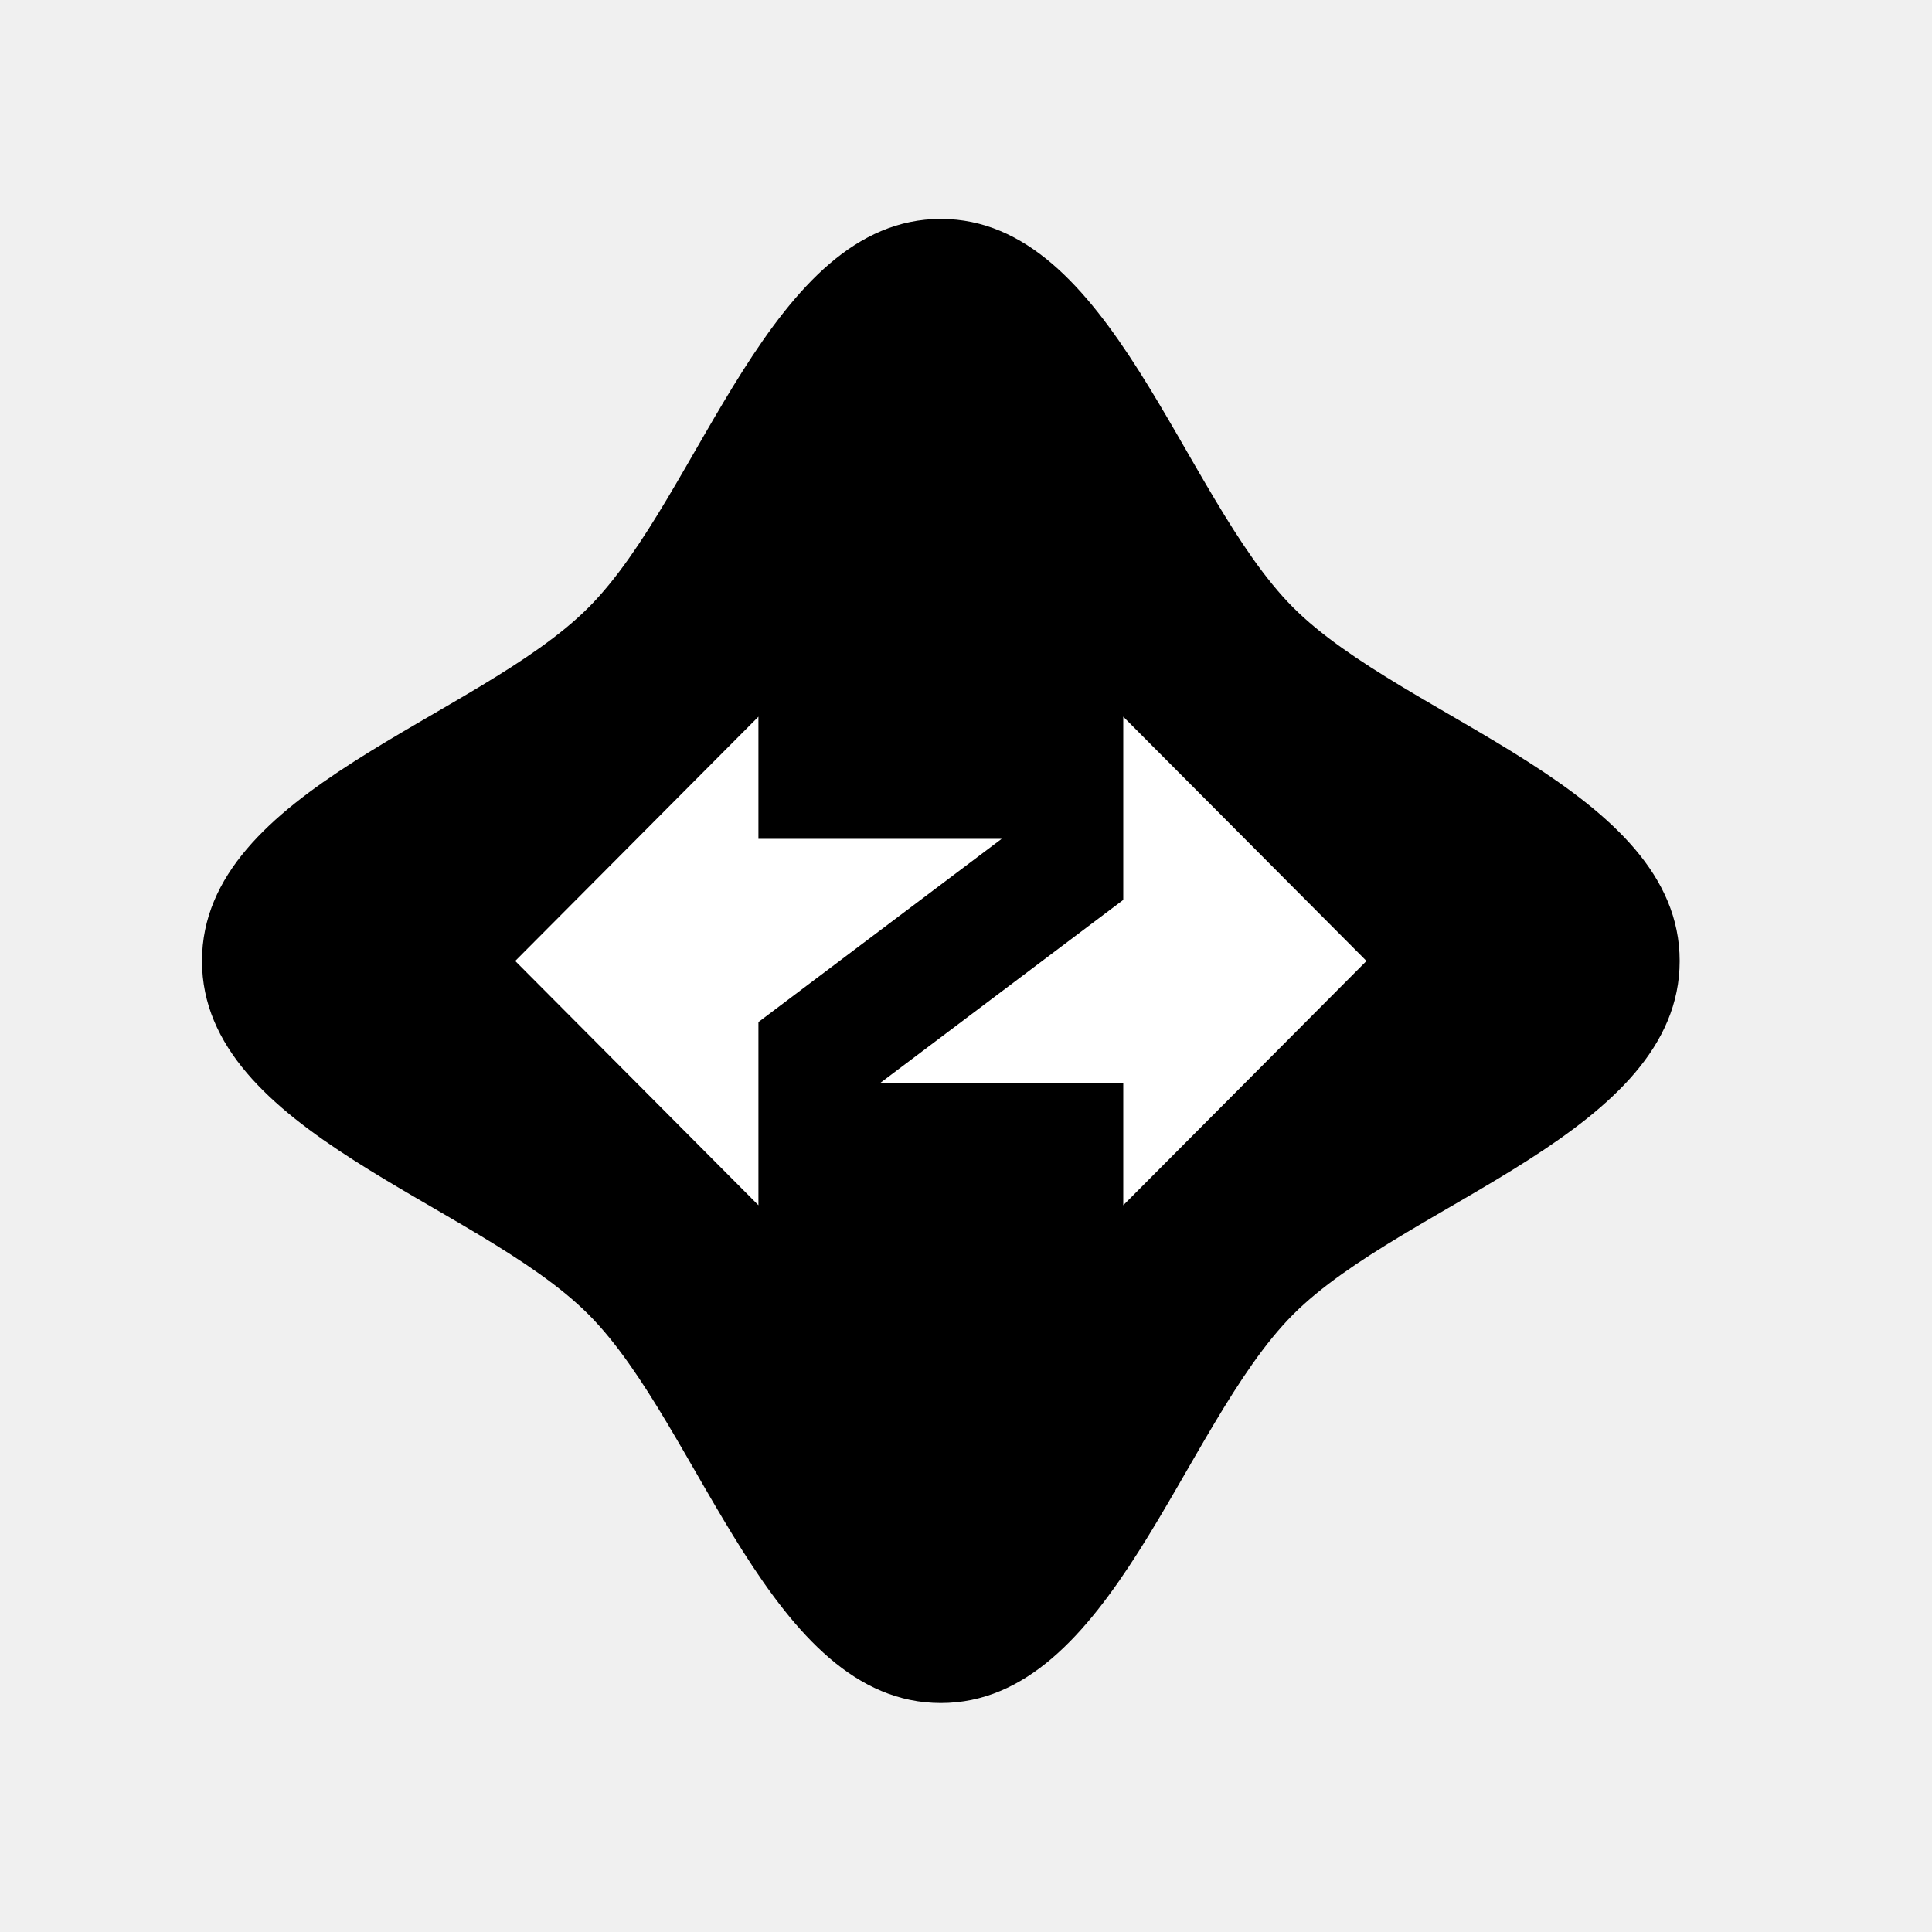
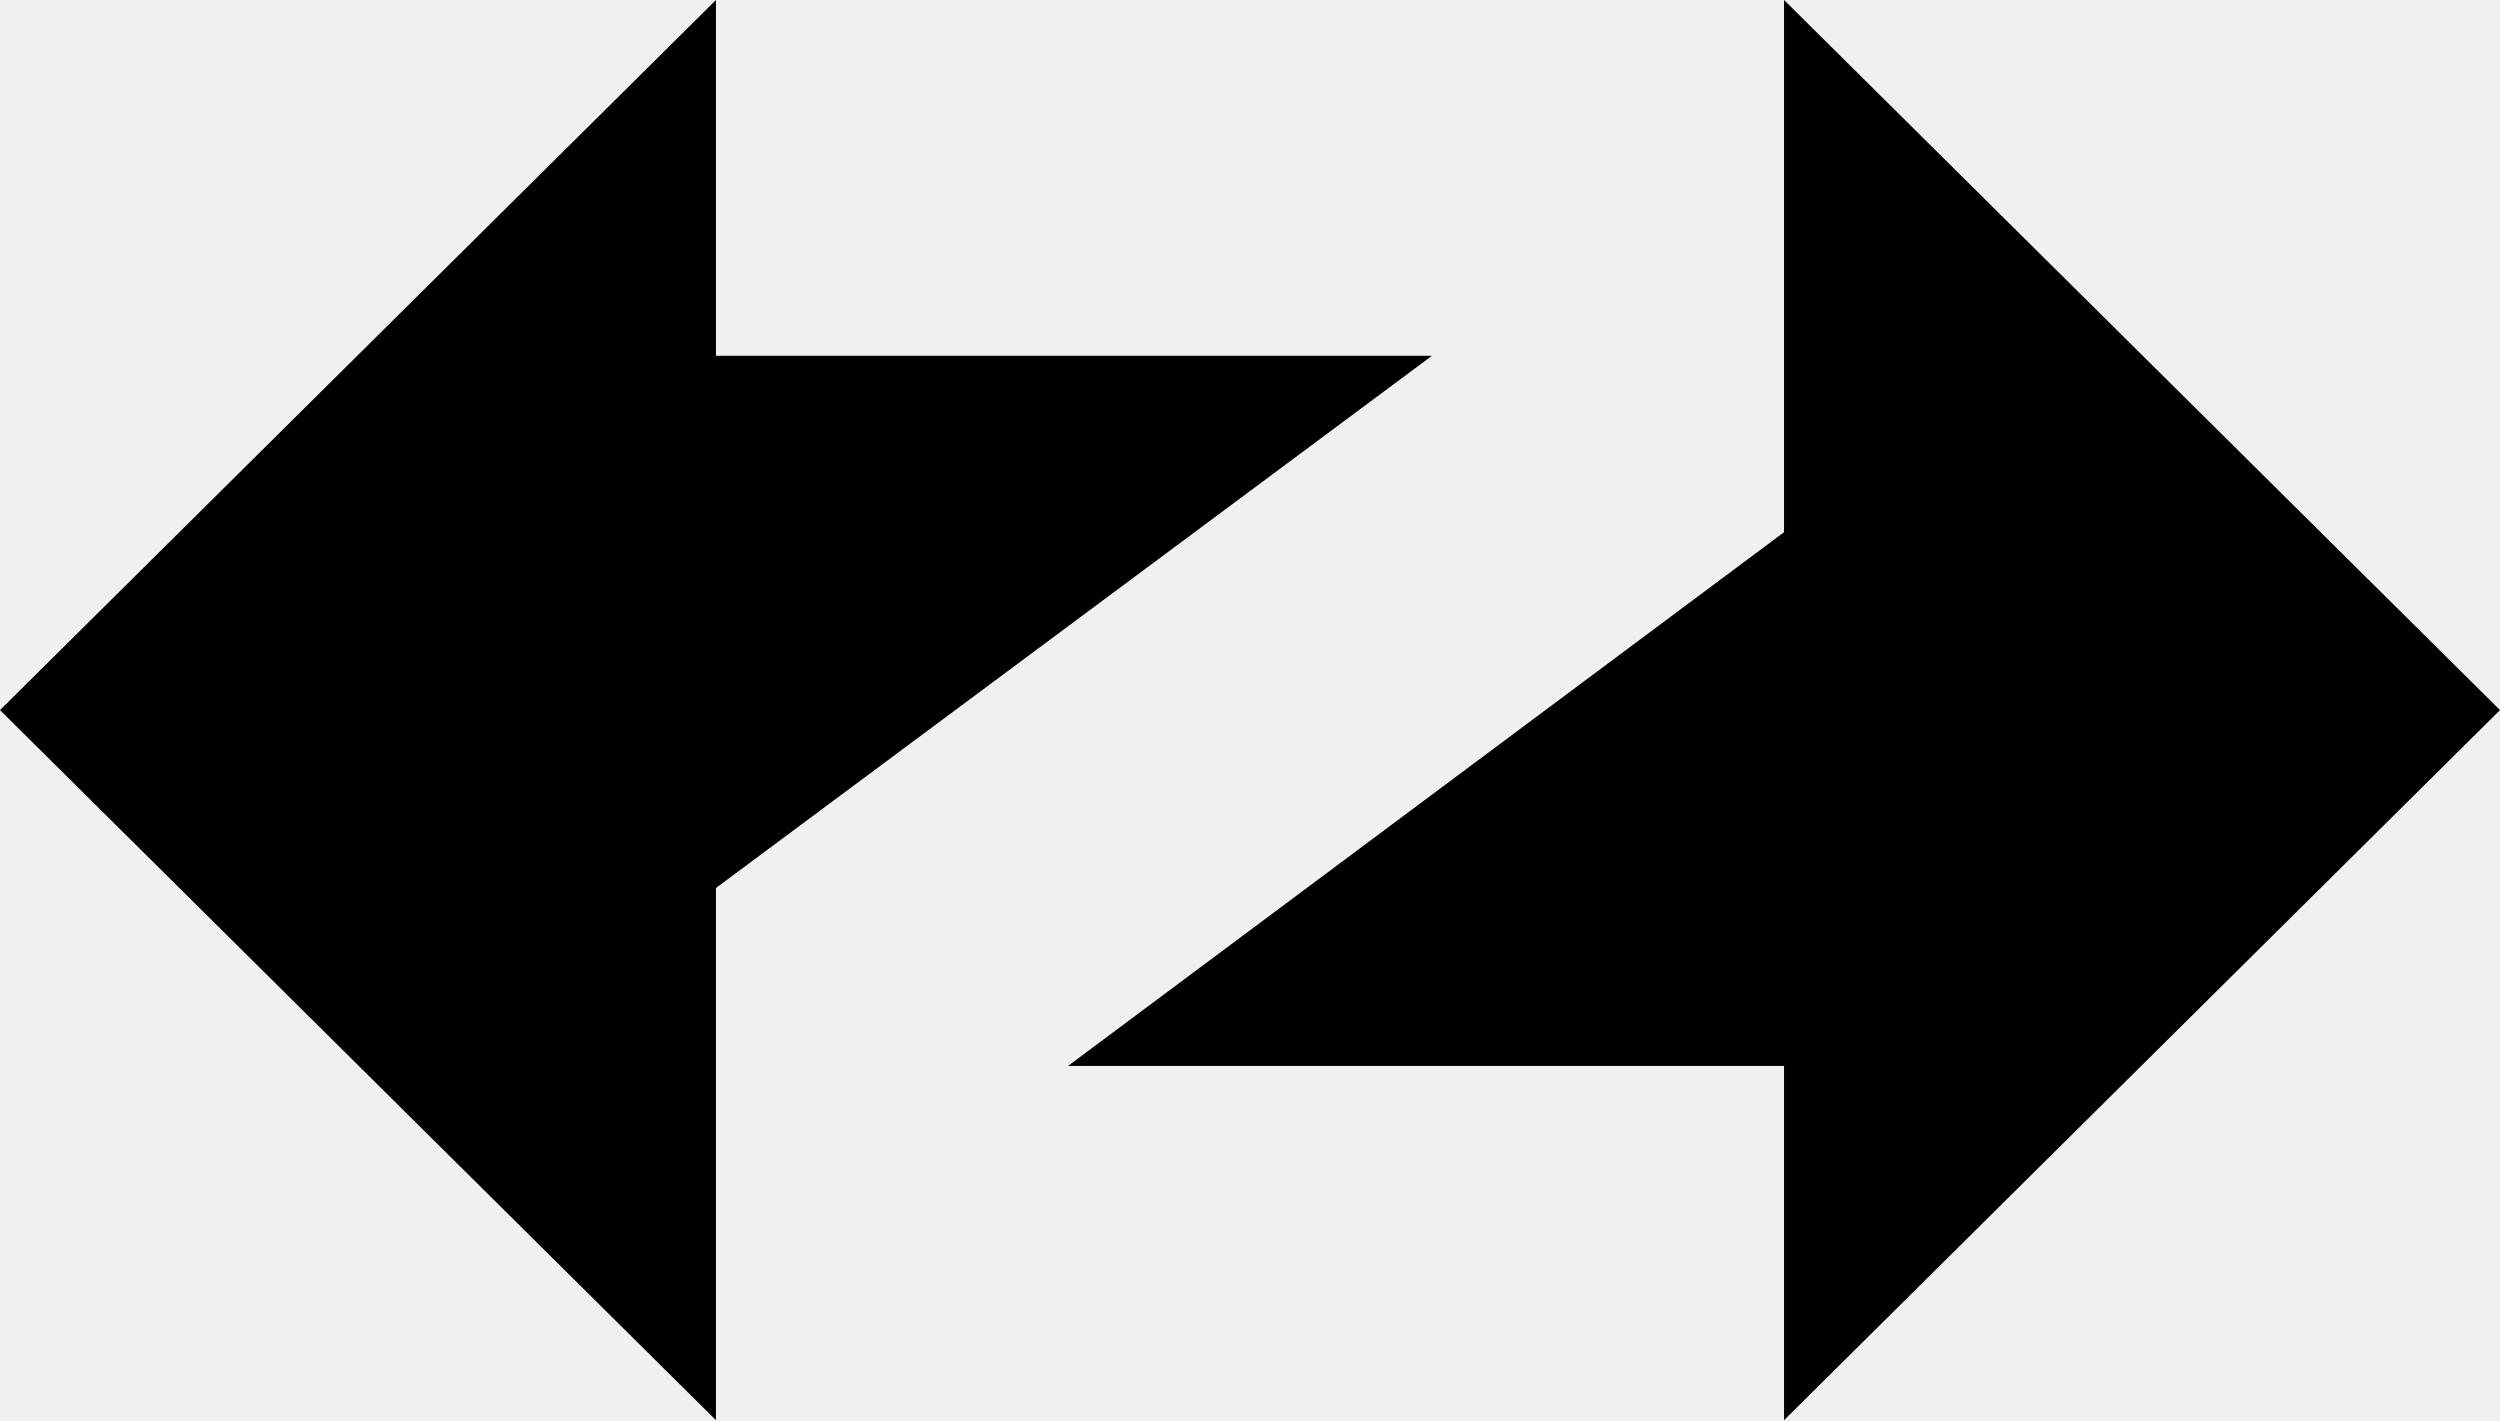
- <svg xmlns="http://www.w3.org/2000/svg" width="1080" height="1080" viewBox="0 0 1080 1080" fill="none">
-   <path d="M525.93 951.996C430.464 951.996 391.649 797.724 329.085 734.888C266.522 672.052 112.918 633.068 112.918 537.188C112.918 441.307 266.522 402.323 329.085 339.487C391.649 276.651 430.464 122.38 525.93 122.38C621.395 122.38 660.211 276.651 722.774 339.487C785.338 402.323 938.942 441.307 938.942 537.188C938.942 633.068 785.338 672.052 722.774 734.888C660.211 797.724 621.395 951.996 525.93 951.996Z" fill="black" />
-   <path d="M288.007 537.188L423.964 400.64V468.923H559.921L423.964 571.329V673.736L288.007 537.188Z" fill="white" />
-   <path d="M763.865 537.188L627.908 673.736V605.452H491.951L627.908 503.046V400.64L763.865 537.188Z" fill="white" />
+ <svg xmlns="http://www.w3.org/2000/svg" width="213" height="121" viewBox="0 0 213 121" fill="none">
+   <path d="M0 60.5L61 0V30.315H122L61 75.657V121L0 60.5Z" fill="black" />
+   <path d="M152 0L213 60.5L152 121V90.815H91L152 45.343V0Z" fill="black" />
</svg>
